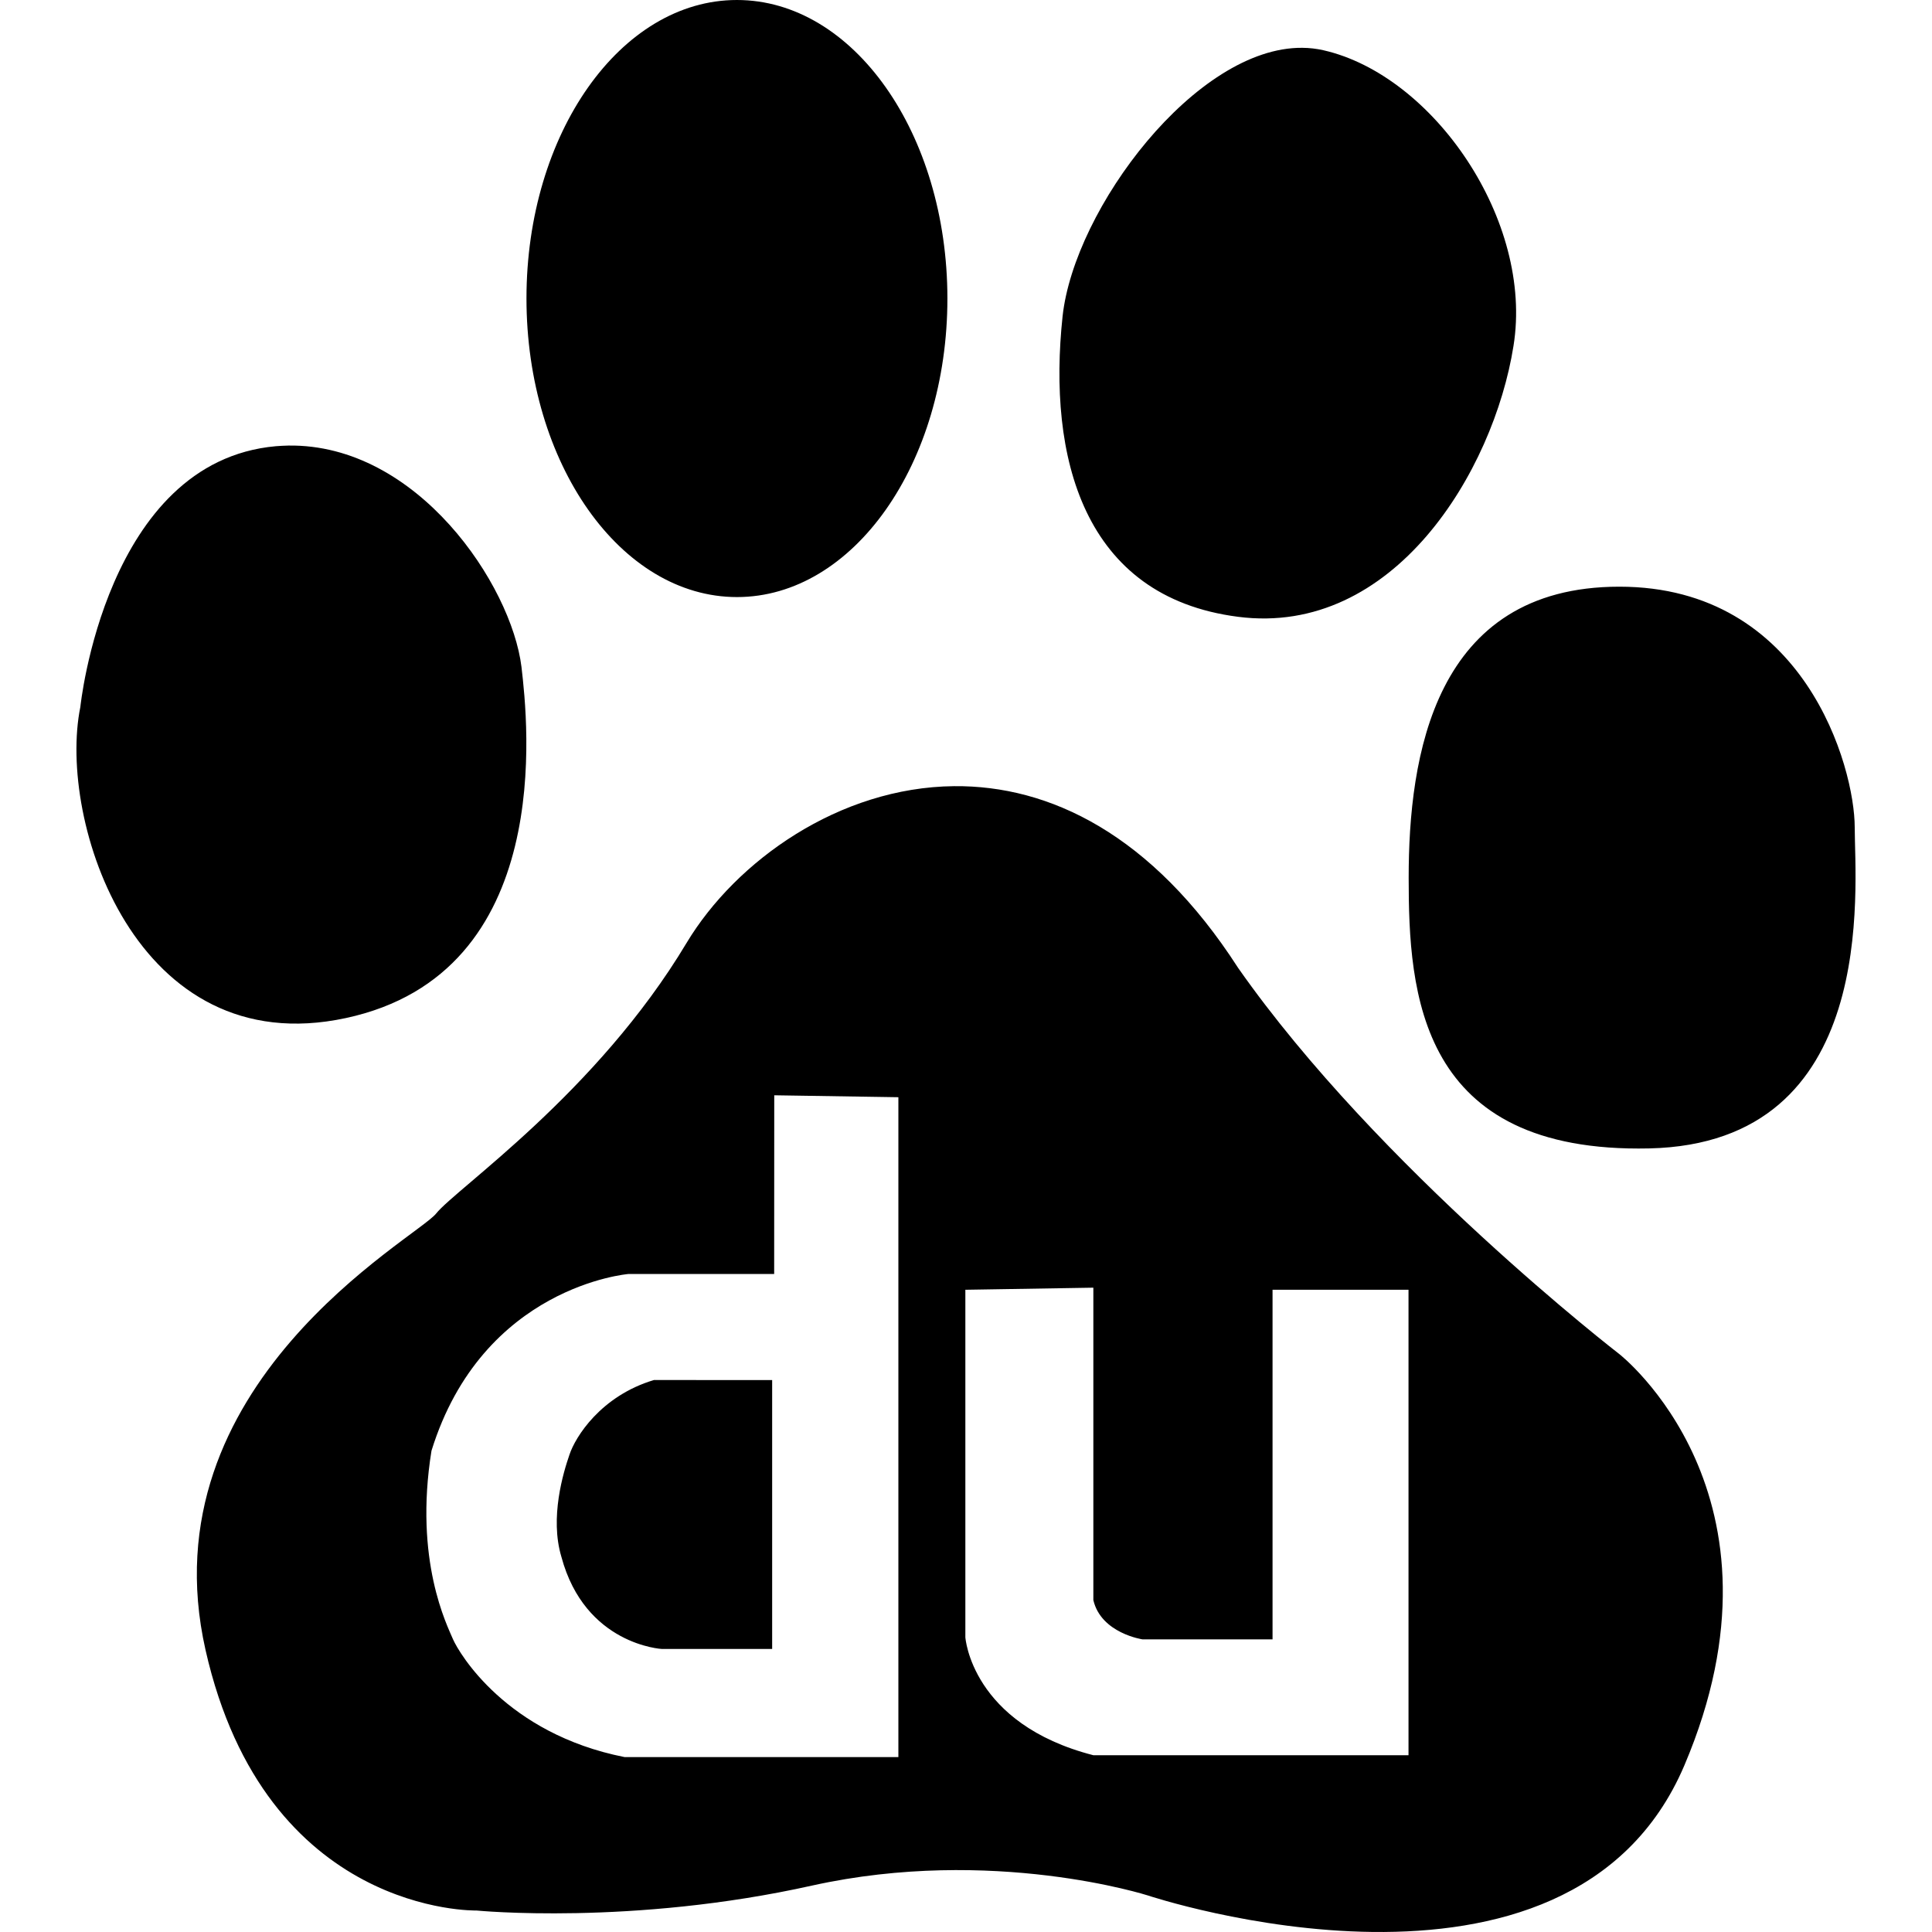
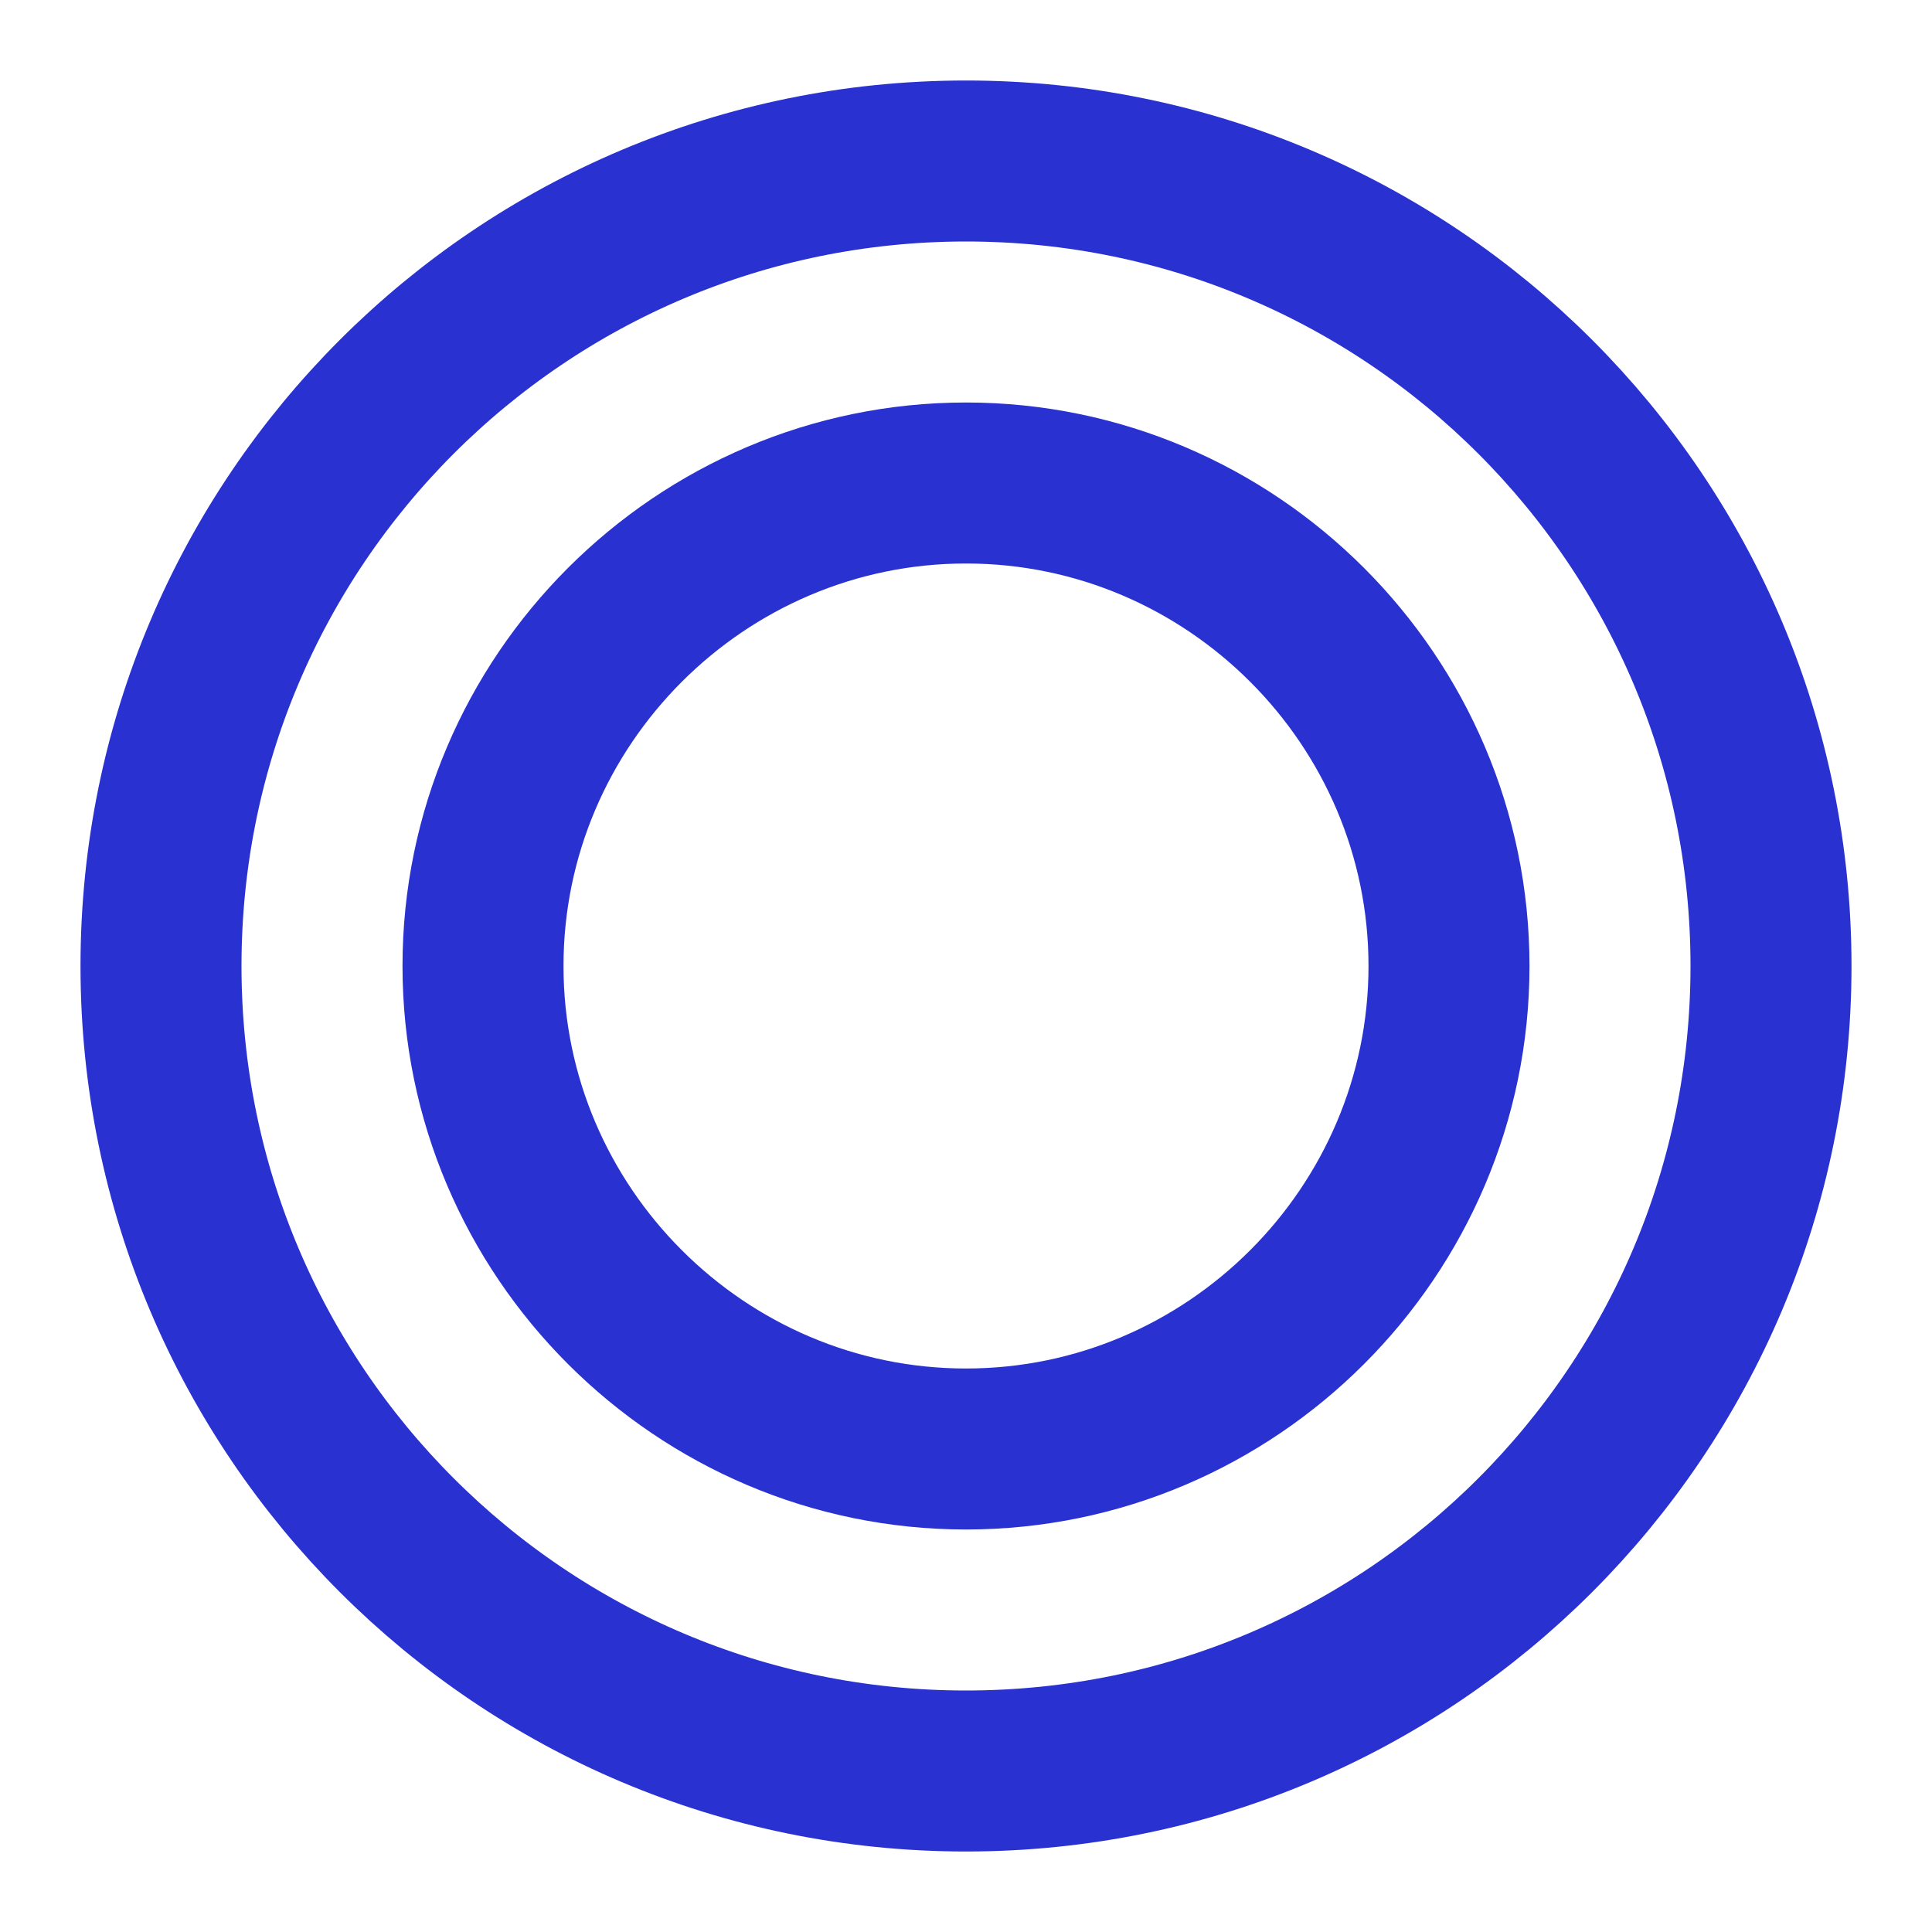
- <svg xmlns="http://www.w3.org/2000/svg" role="img" viewBox="0 0 24 24">
-   <path d="M9.154 0C7.71 0 6.54 1.658 6.54 3.707c0 2.051 1.171 3.71 2.615 3.71 1.446 0 2.614-1.659 2.614-3.71C11.768 1.658 10.6 0 9.154 0zm7.025.594C14.86.58 13.347 2.589 13.2 3.927c-.187 1.745.25 3.487 2.179 3.735 1.933.25 3.175-1.806 3.422-3.364.252-1.555-.995-3.364-2.362-3.674a1.218 1.218 0 0 0-.261-.03zM3.582 5.535a2.811 2.811 0 0 0-.156.008c-2.118.19-2.428 3.24-2.428 3.24-.287 1.41.686 4.425 3.297 3.864 2.617-.561 2.262-3.68 2.183-4.362-.125-1.018-1.292-2.773-2.896-2.75zm16.534 1.753c-2.308 0-2.617 2.119-2.617 3.616 0 1.43.121 3.425 2.988 3.362 2.867-.063 2.553-3.238 2.553-3.988 0-.745-.62-2.99-2.924-2.99zm-8.264 2.478c-1.424.014-2.708.925-3.323 1.947-1.118 1.868-2.863 3.05-3.112 3.363-.25.309-3.61 2.116-2.864 5.42.746 3.301 3.365 3.237 3.365 3.237s1.93.19 4.171-.31c2.24-.495 4.17.123 4.17.123s5.233 1.748 6.665-1.616c1.43-3.364-.808-5.109-.808-5.109s-2.99-2.306-4.736-4.798c-1.072-1.665-2.348-2.268-3.528-2.257zm-2.234 3.84l1.542.024v8.197H7.758c-1.47-.291-2.055-1.292-2.13-1.462-.072-.173-.488-.976-.268-2.343.635-2.049 2.447-2.196 2.447-2.196h1.81zm3.964 2.39v3.881c.096.413.612.488.612.488h1.614v-4.343h1.689v5.782h-3.915c-1.517-.39-1.59-1.465-1.59-1.465v-4.317zm-5.458 1.147c-.66.197-.978.708-1.05.928-.076.22-.247.78-.1 1.269.294 1.095 1.248 1.144 1.248 1.144h1.37v-3.34z" />
+ <svg xmlns="http://www.w3.org/2000/svg" viewBox="0 0 24 24" fill="none" stroke="#2932D1" stroke-width="2">
+   <circle cx="12" cy="12" r="10" />
+   <path d="M12 6c-3.3 0-6 2.7-6 6s2.7 6 6 6 6-2.7 6-6-2.7-6-6-6" />
</svg>
